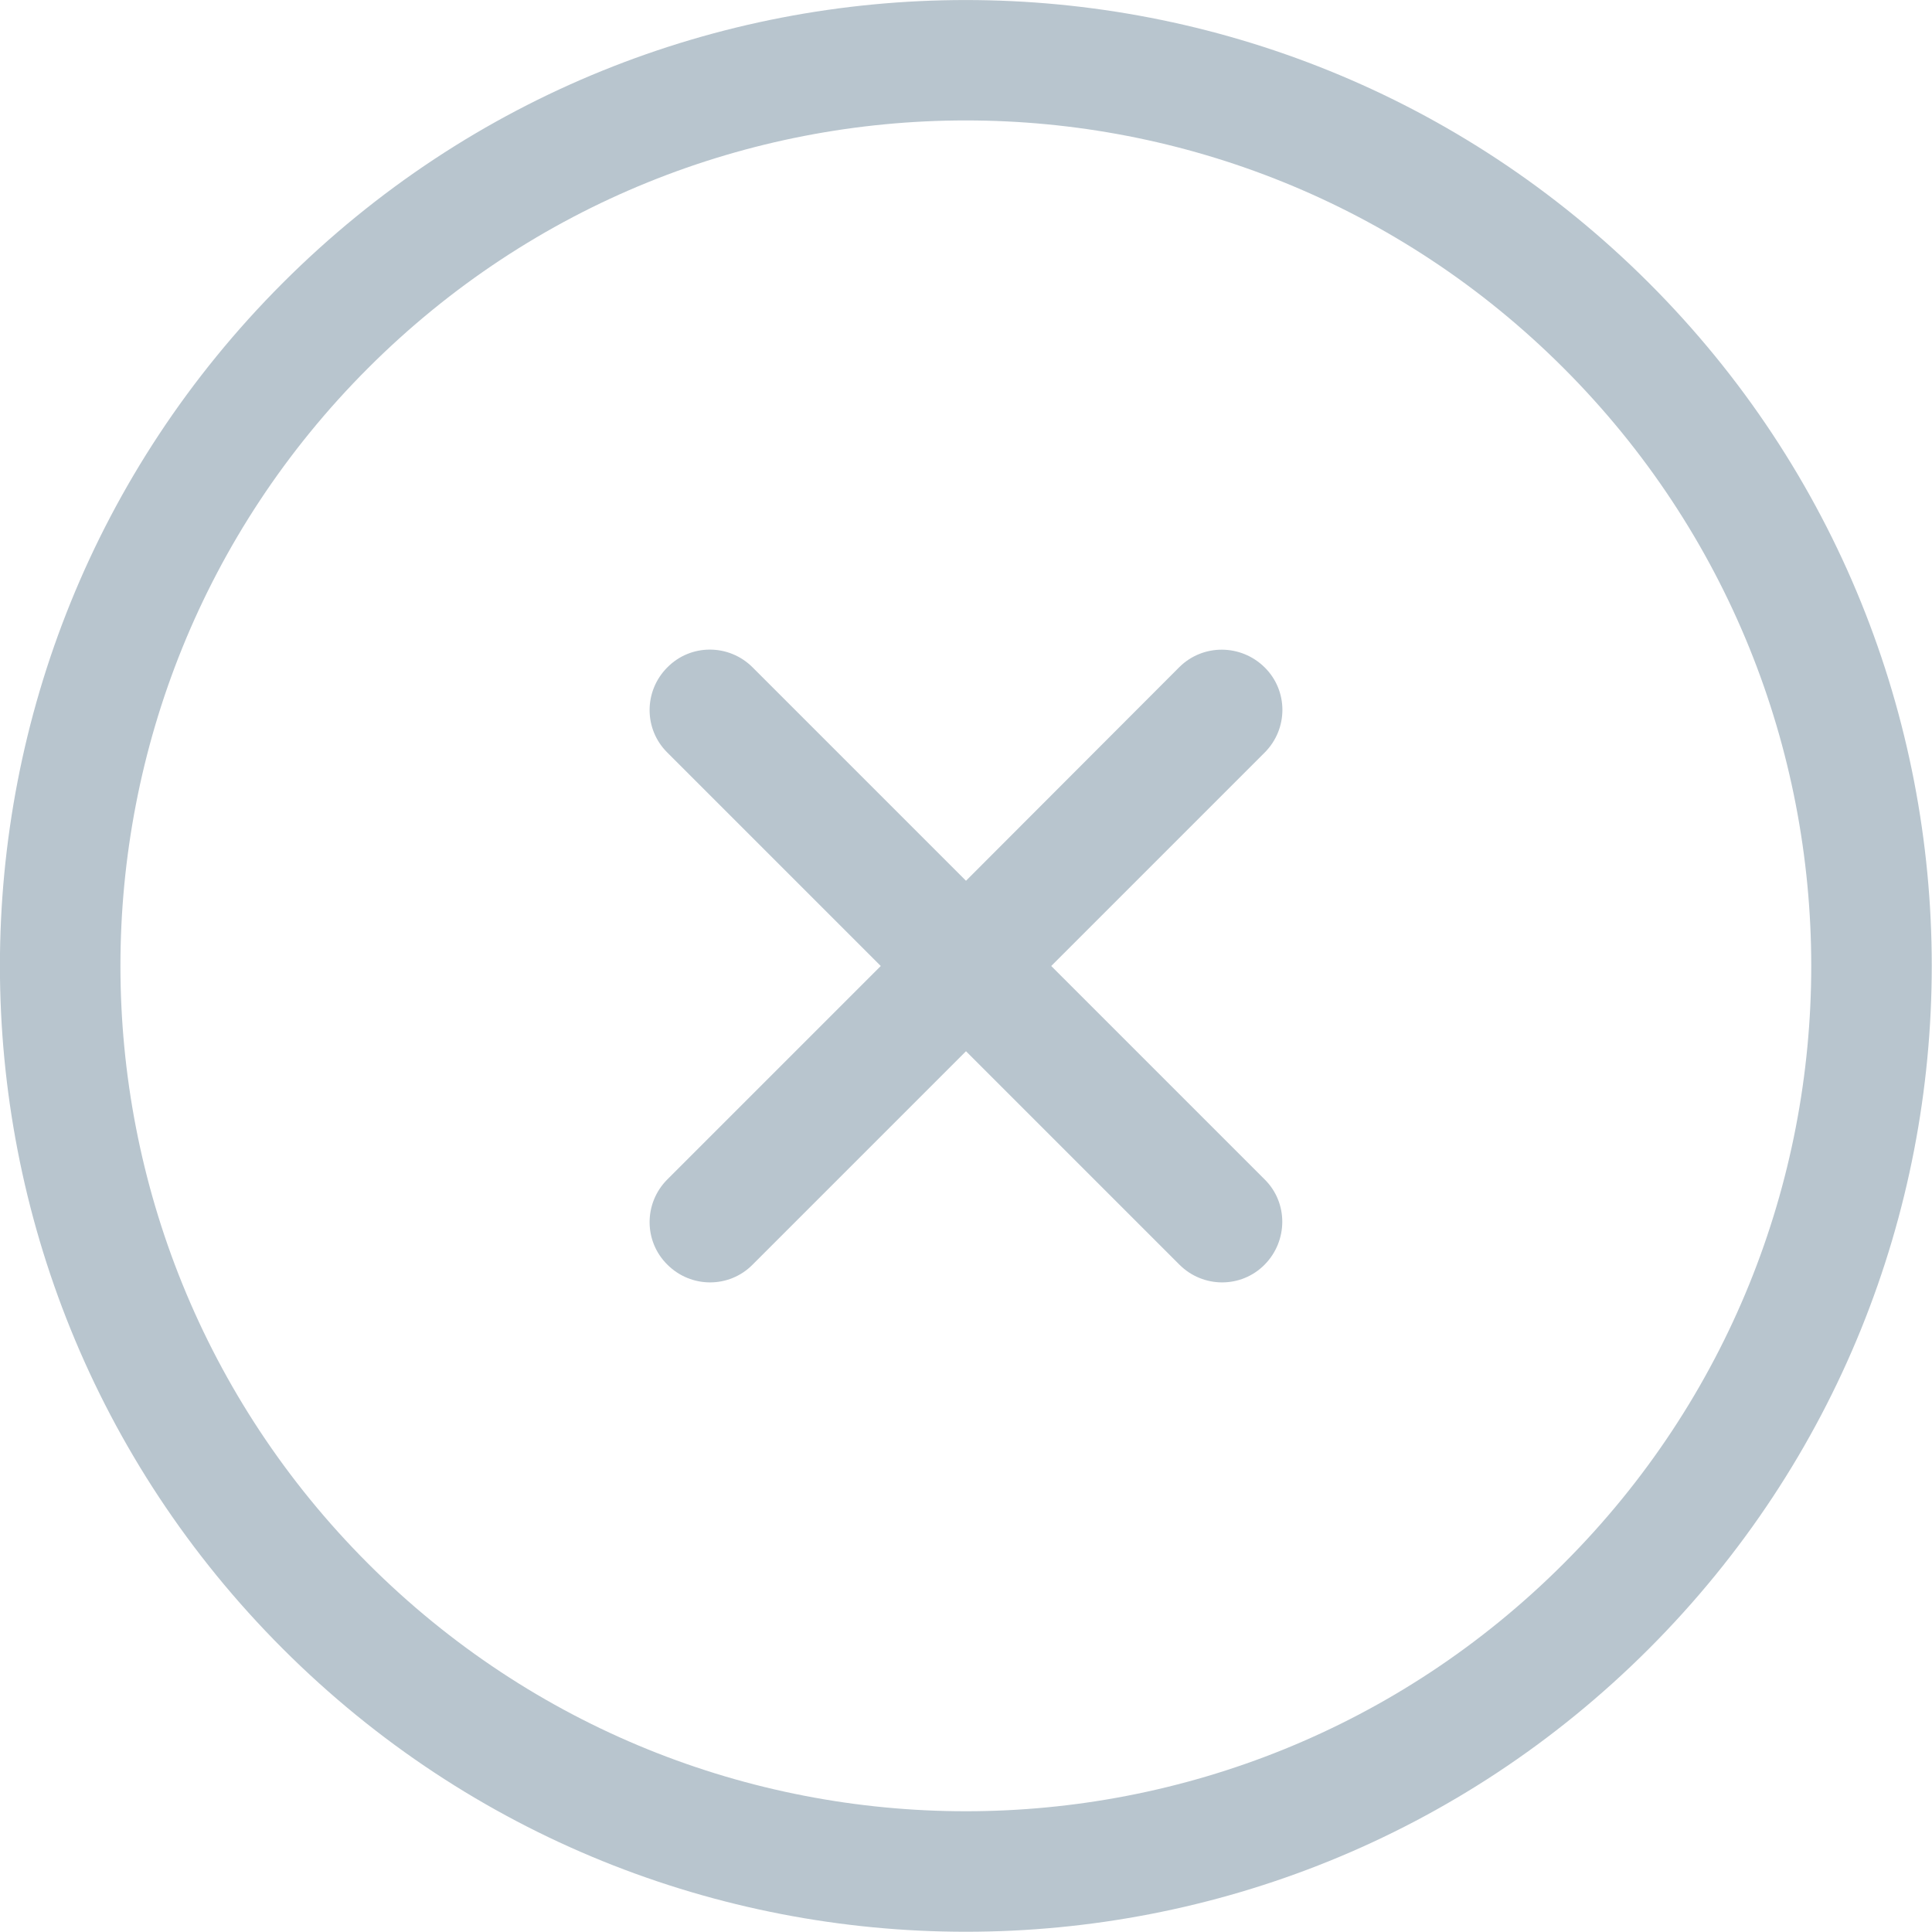
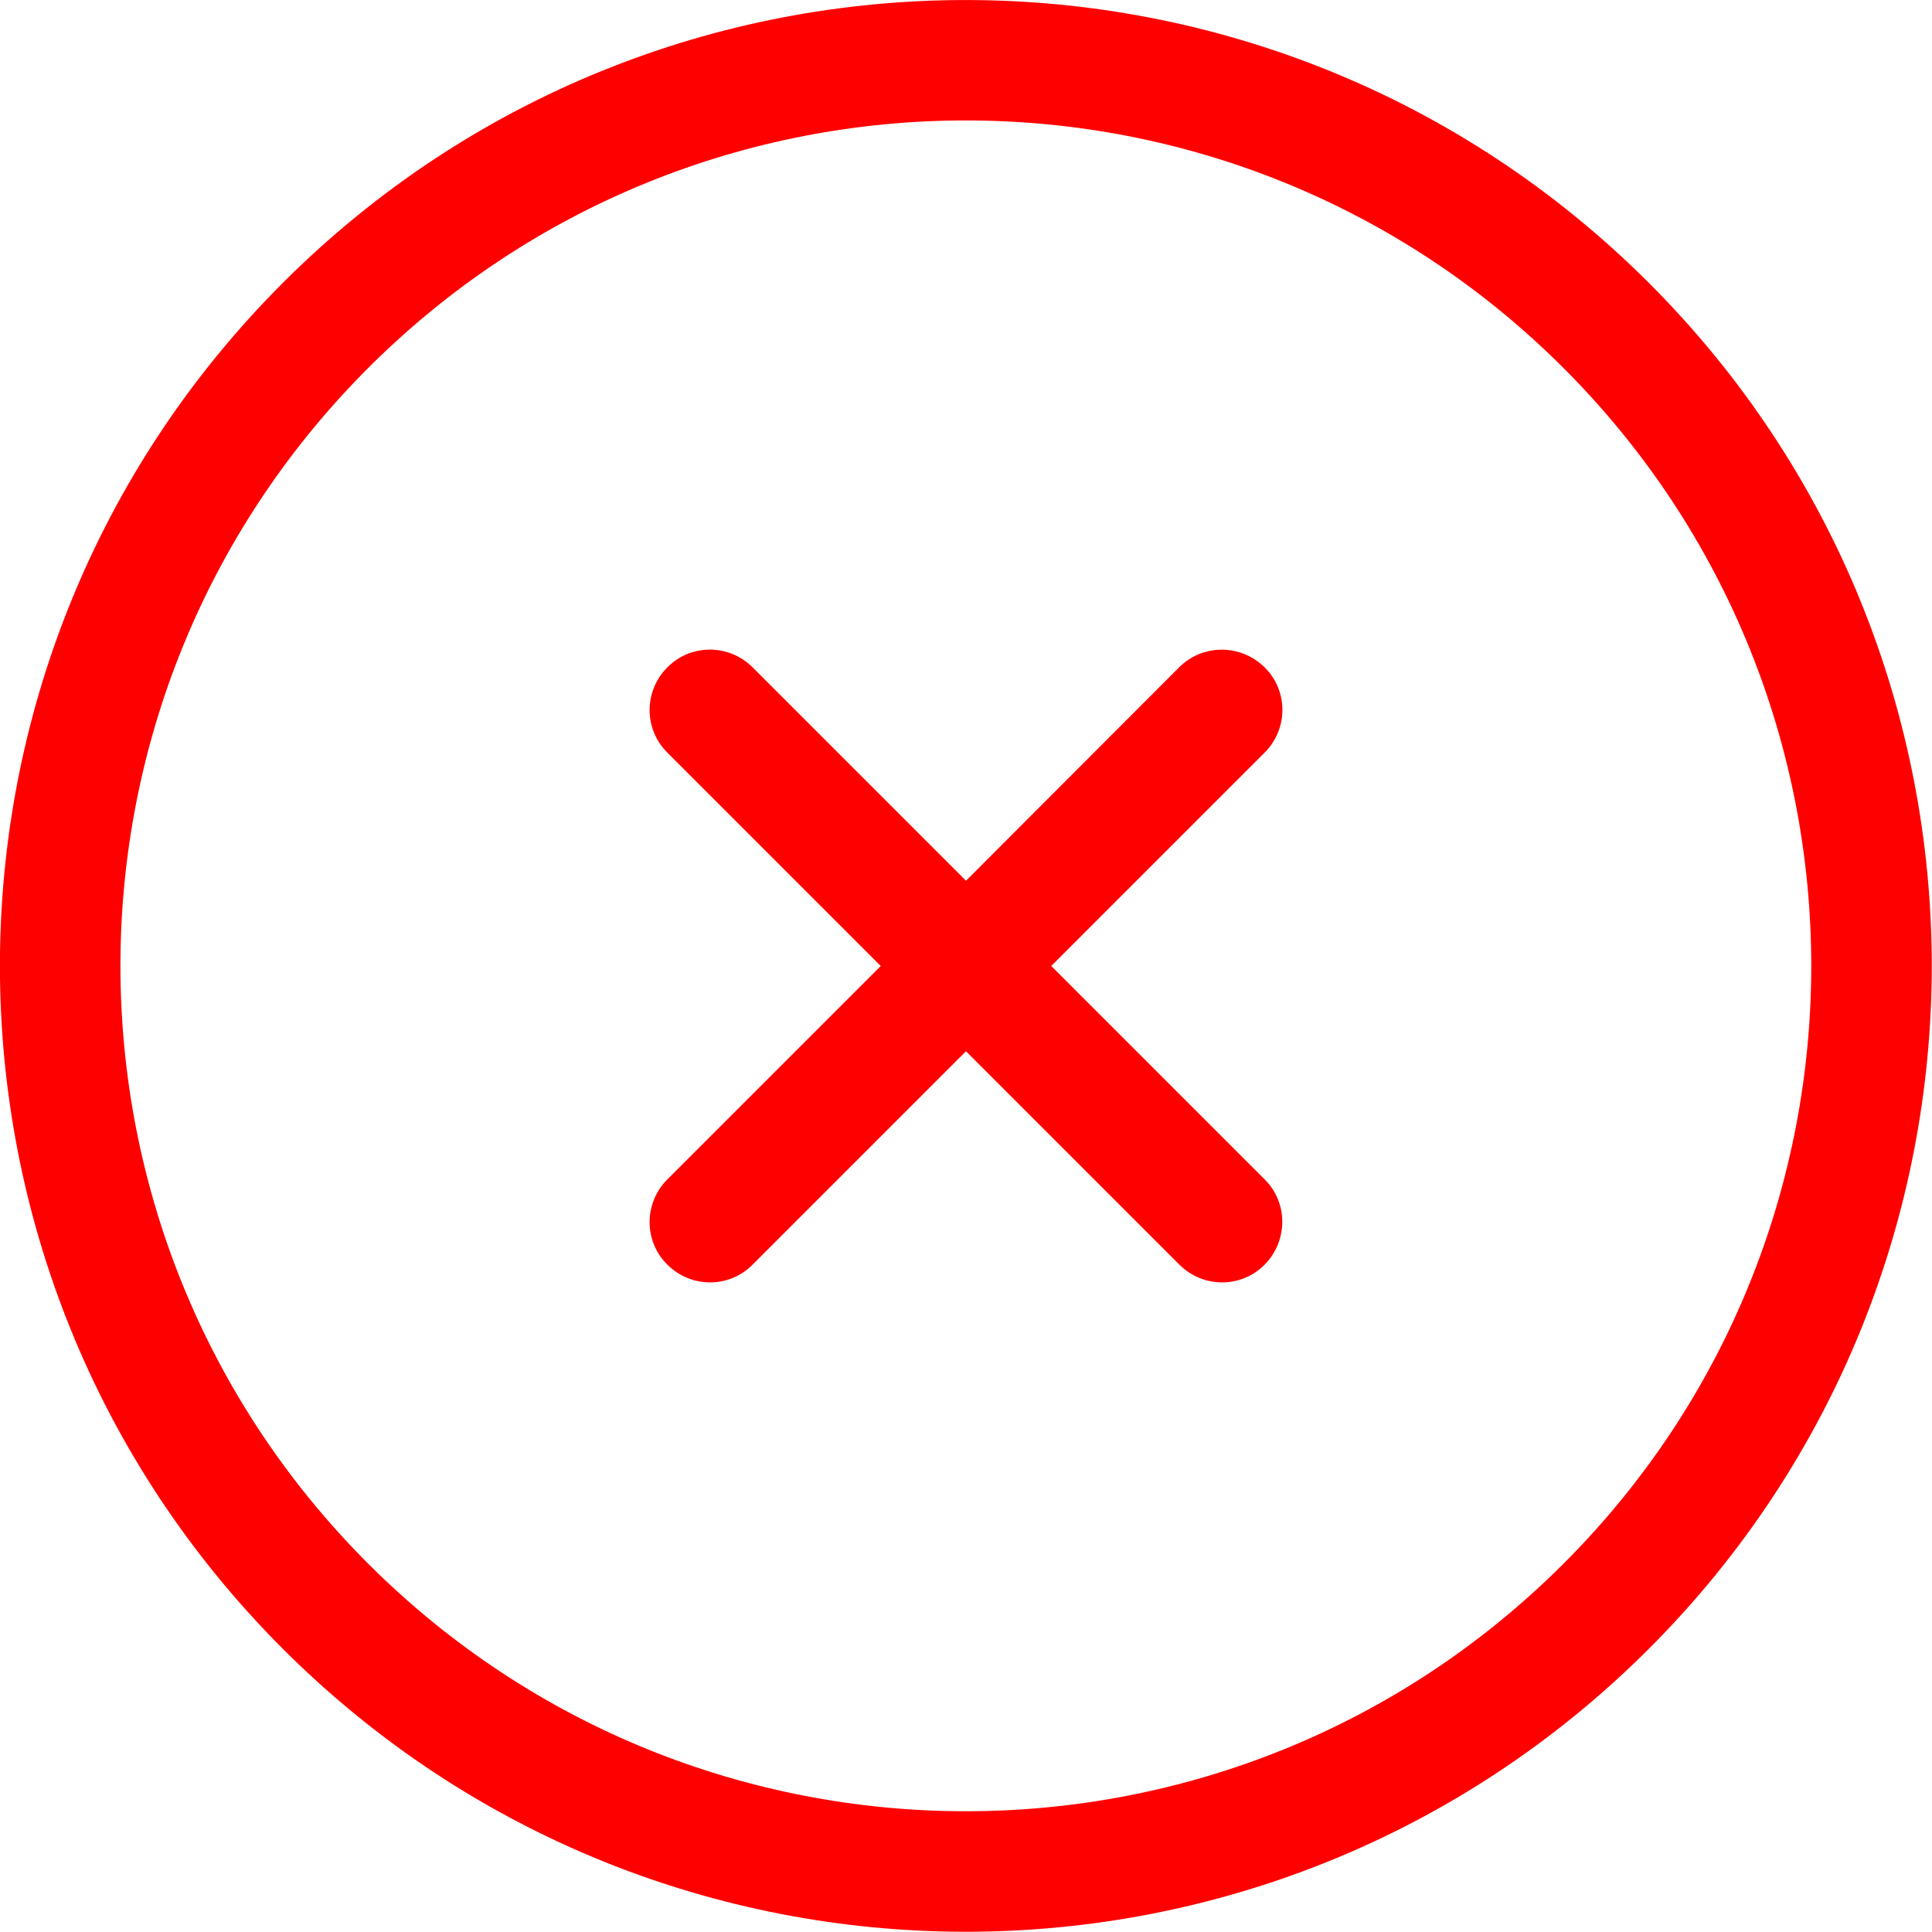
<svg xmlns="http://www.w3.org/2000/svg" version="1.1" id="Capa_1" x="0px" y="0px" viewBox="0 0 612 612" style="enable-background:new 0 0 612 612;" xml:space="preserve">
  <style type="text/css">
- 	.st0{fill:#B8C5CE;}
+ 	.st0{fill:#FF0000;}
</style>
  <g>
    <g id="_x38__3_">
      <g>
        <path class="st0" d="M89.6,89.6c-119.5,119.5-119.5,313.2,0,432.7s313.2,119.5,432.7,0s119.5-313.3,0-432.7S209.1-29.9,89.6,89.6     z M495.3,495.3c-104.6,104.6-274.1,104.6-378.7,0s-104.6-274.1,0-378.7s274.1-104.6,378.7,0S599.9,390.8,495.3,495.3z      M373.6,211.3L306,279l-67.6-67.6c-7.5-7.5-19.6-7.5-27,0c-7.5,7.5-7.5,19.6,0,27L279,306l-67.6,67.6c-7.5,7.5-7.5,19.6,0,27     c7.5,7.5,19.6,7.5,27,0L306,333l67.6,67.6c7.5,7.5,19.6,7.5,27,0s7.5-19.6,0-27L333,306l67.6-67.6c7.5-7.5,7.5-19.6,0-27     S381.1,203.9,373.6,211.3z" />
      </g>
    </g>
  </g>
</svg>
